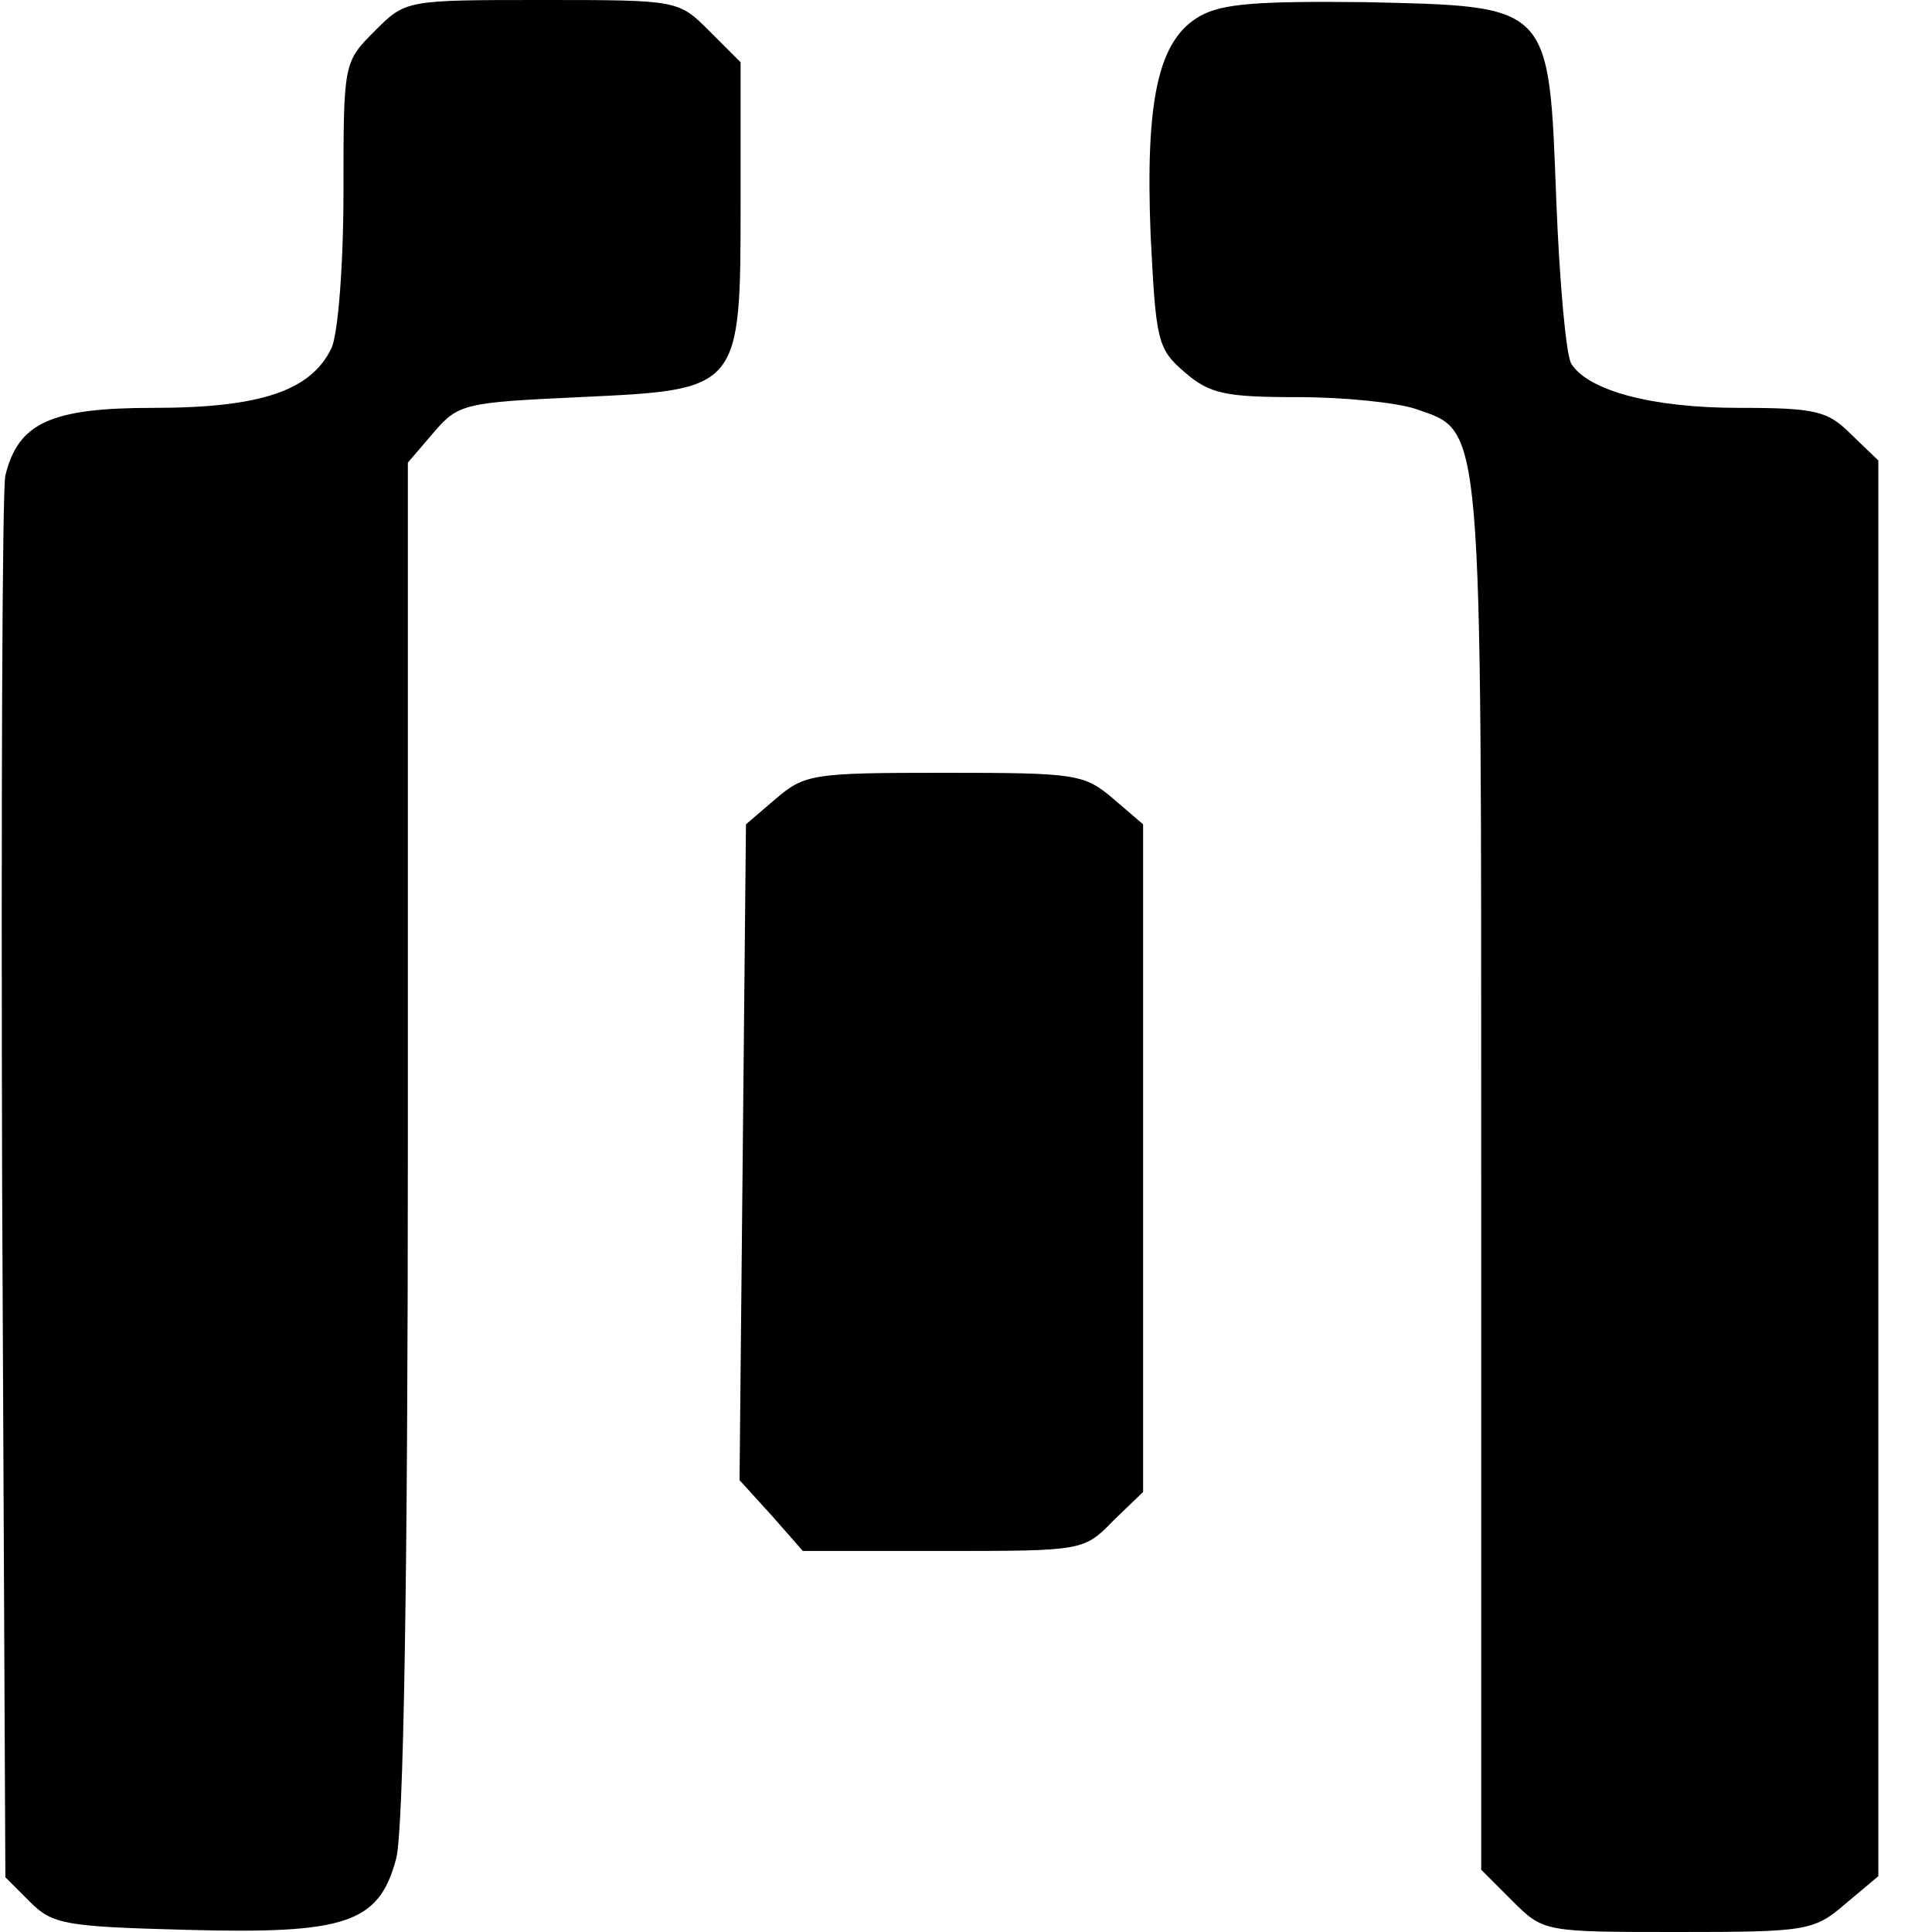
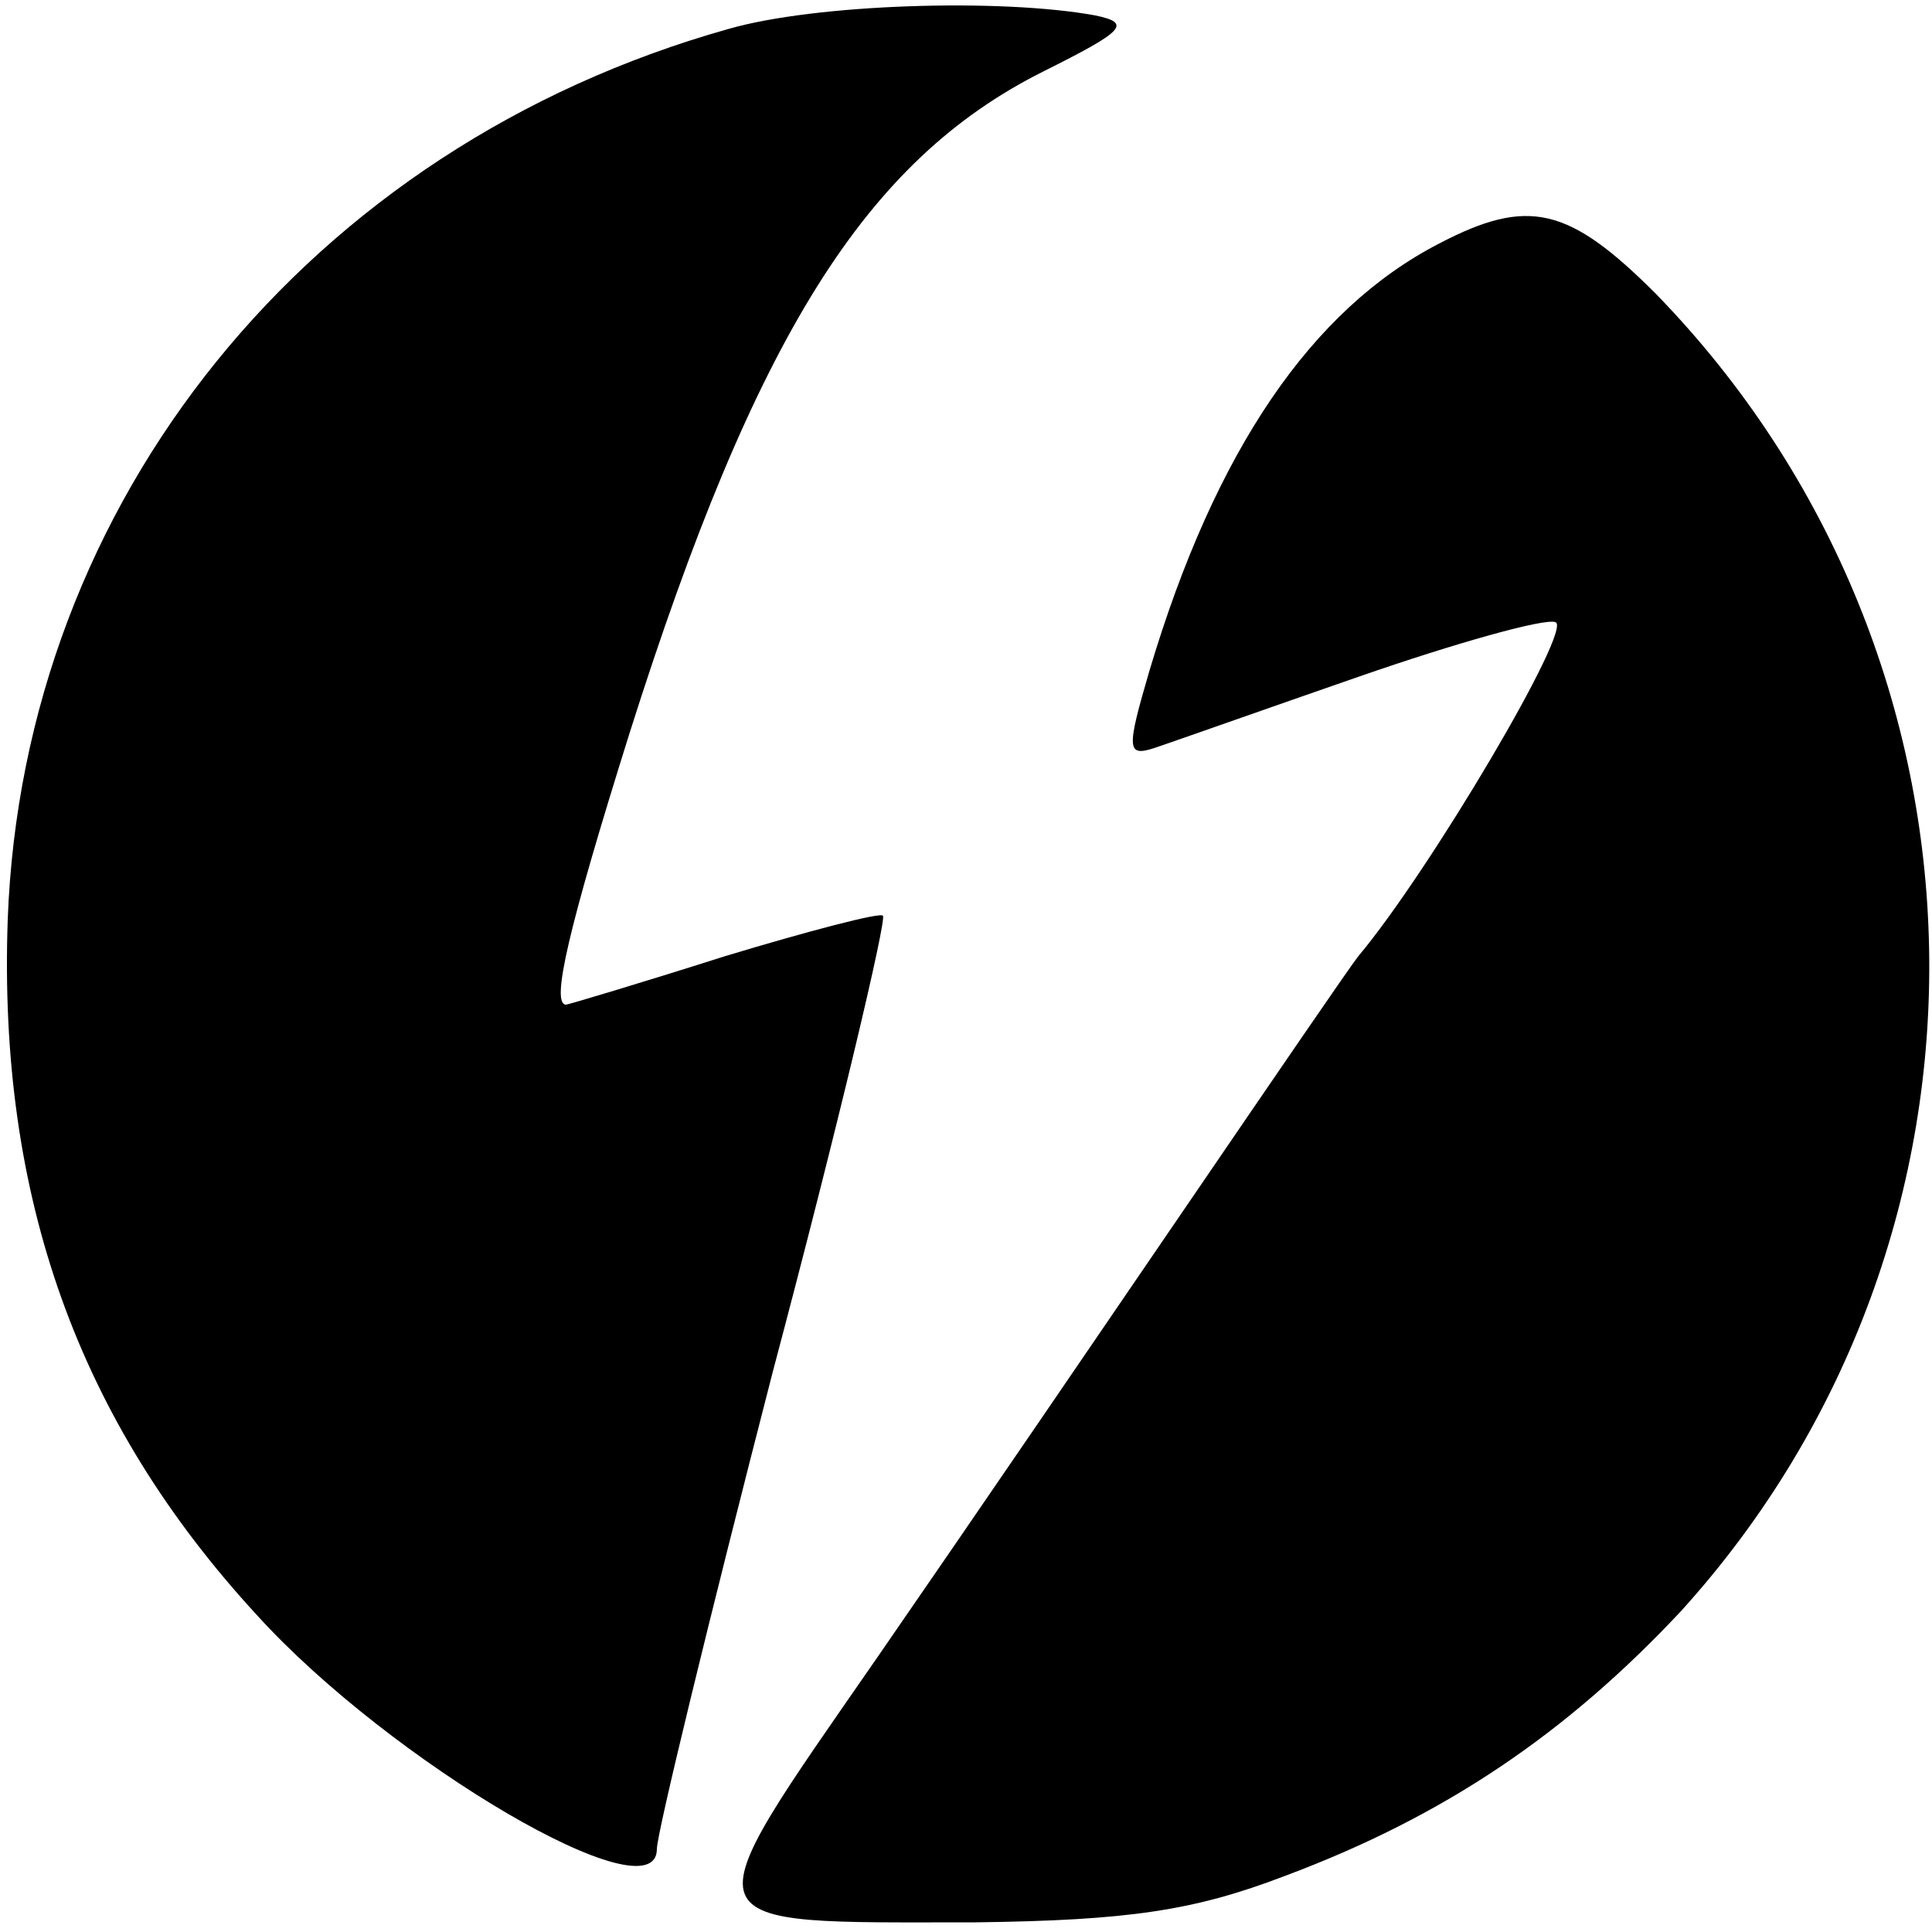
- <svg xmlns="http://www.w3.org/2000/svg" version="1.0" viewBox="0 0 180 180">
-   <path d="M34.9 2.9c-2.9 2.9-2.9 3-2.9 15 0 6.8-.5 13.1-1.1 14.5-1.9 4-6.6 5.6-16.6 5.6C4.7 38 1.7 39.4.5 44.3.2 45.5.1 75.4.2 110.7l.3 64.2 2.3 2.3c2.1 2.1 3.3 2.3 14.6 2.6 14.8.4 17.9-.6 19.5-6.6.7-2.4 1.1-26.2 1.1-66.9V43.1l2.4-2.8c2.3-2.7 2.9-2.8 13.6-3.3 15-.7 15-.6 15-18.2v-13l-2.9-2.9C63.2 0 63.2 0 50.5 0S37.8 0 34.9 2.9zm76.9-1.4c-3.9 2.2-5.1 7.8-4.6 20.4.5 9.8.6 10.6 3.2 12.8 2.3 2 3.8 2.3 10.5 2.3 4.3 0 9.2.5 11 1.1 6.3 2.2 6.1.3 6.1 71.4v64.7l2.9 2.9c2.9 2.9 3 2.9 15.4 2.9 12 0 12.7-.1 15.6-2.6l3.1-2.6V42.9l-2.5-2.4c-2.2-2.2-3.2-2.5-10.5-2.5-8.1 0-14-1.6-15.6-4.1-.5-.8-1.1-7.6-1.4-15.1C144.3.3 144.6.6 127.2.2c-9.8-.1-13.3.1-15.4 1.3zM72.3 74.4l-2.8 2.4-.3 30.6-.3 30.5 3 3.3 2.9 3.3h13.1c12.9 0 13.1 0 15.8-2.8l2.8-2.7V76.8l-2.8-2.4C101 72.1 100.2 72 88 72s-13 .1-15.7 2.4z" />
+ <svg xmlns="http://www.w3.org/2000/svg" version="1.0" viewBox="0 0 100 100">
+   <path d="M37.7 1.5C16 7.6 1.2 25.9.4 47.6c-.5 14.3 3.6 25.9 12.9 36C20.2 91.2 34 99.3 34 95.7c0-.8 2.7-11.9 6-24.7 3.4-12.8 5.9-23.4 5.7-23.6-.1-.2-3.9.8-8.2 2.1-4.4 1.4-8.1 2.5-8.2 2.5-.8 0 .1-3.9 3.3-14.1C39.1 17.4 44.8 8.3 54 3.7c4.2-2.1 4.6-2.5 2.7-2.9-4.9-.9-14.5-.6-19 .7zM74.5 12.6c-6.6 3.4-11.6 10.7-15 22.1-1.2 4.1-1.2 4.5.3 4 .9-.3 5.7-2 10.6-3.7 4.9-1.7 9.5-3 10.1-2.8 1 .2-6.5 12.9-10.2 17.3-.4.5-4.3 6.2-8.6 12.5S50.1 79 45.4 85.8c-9.9 14.3-10.1 13.7 5.1 13.7 7.9-.1 11.3-.6 16-2.4C74.8 94 81.1 89.7 87 83.4c17.6-19.4 17.1-49.3-1.3-68.2-4.5-4.5-6.6-5-11.2-2.6z" />
</svg>
